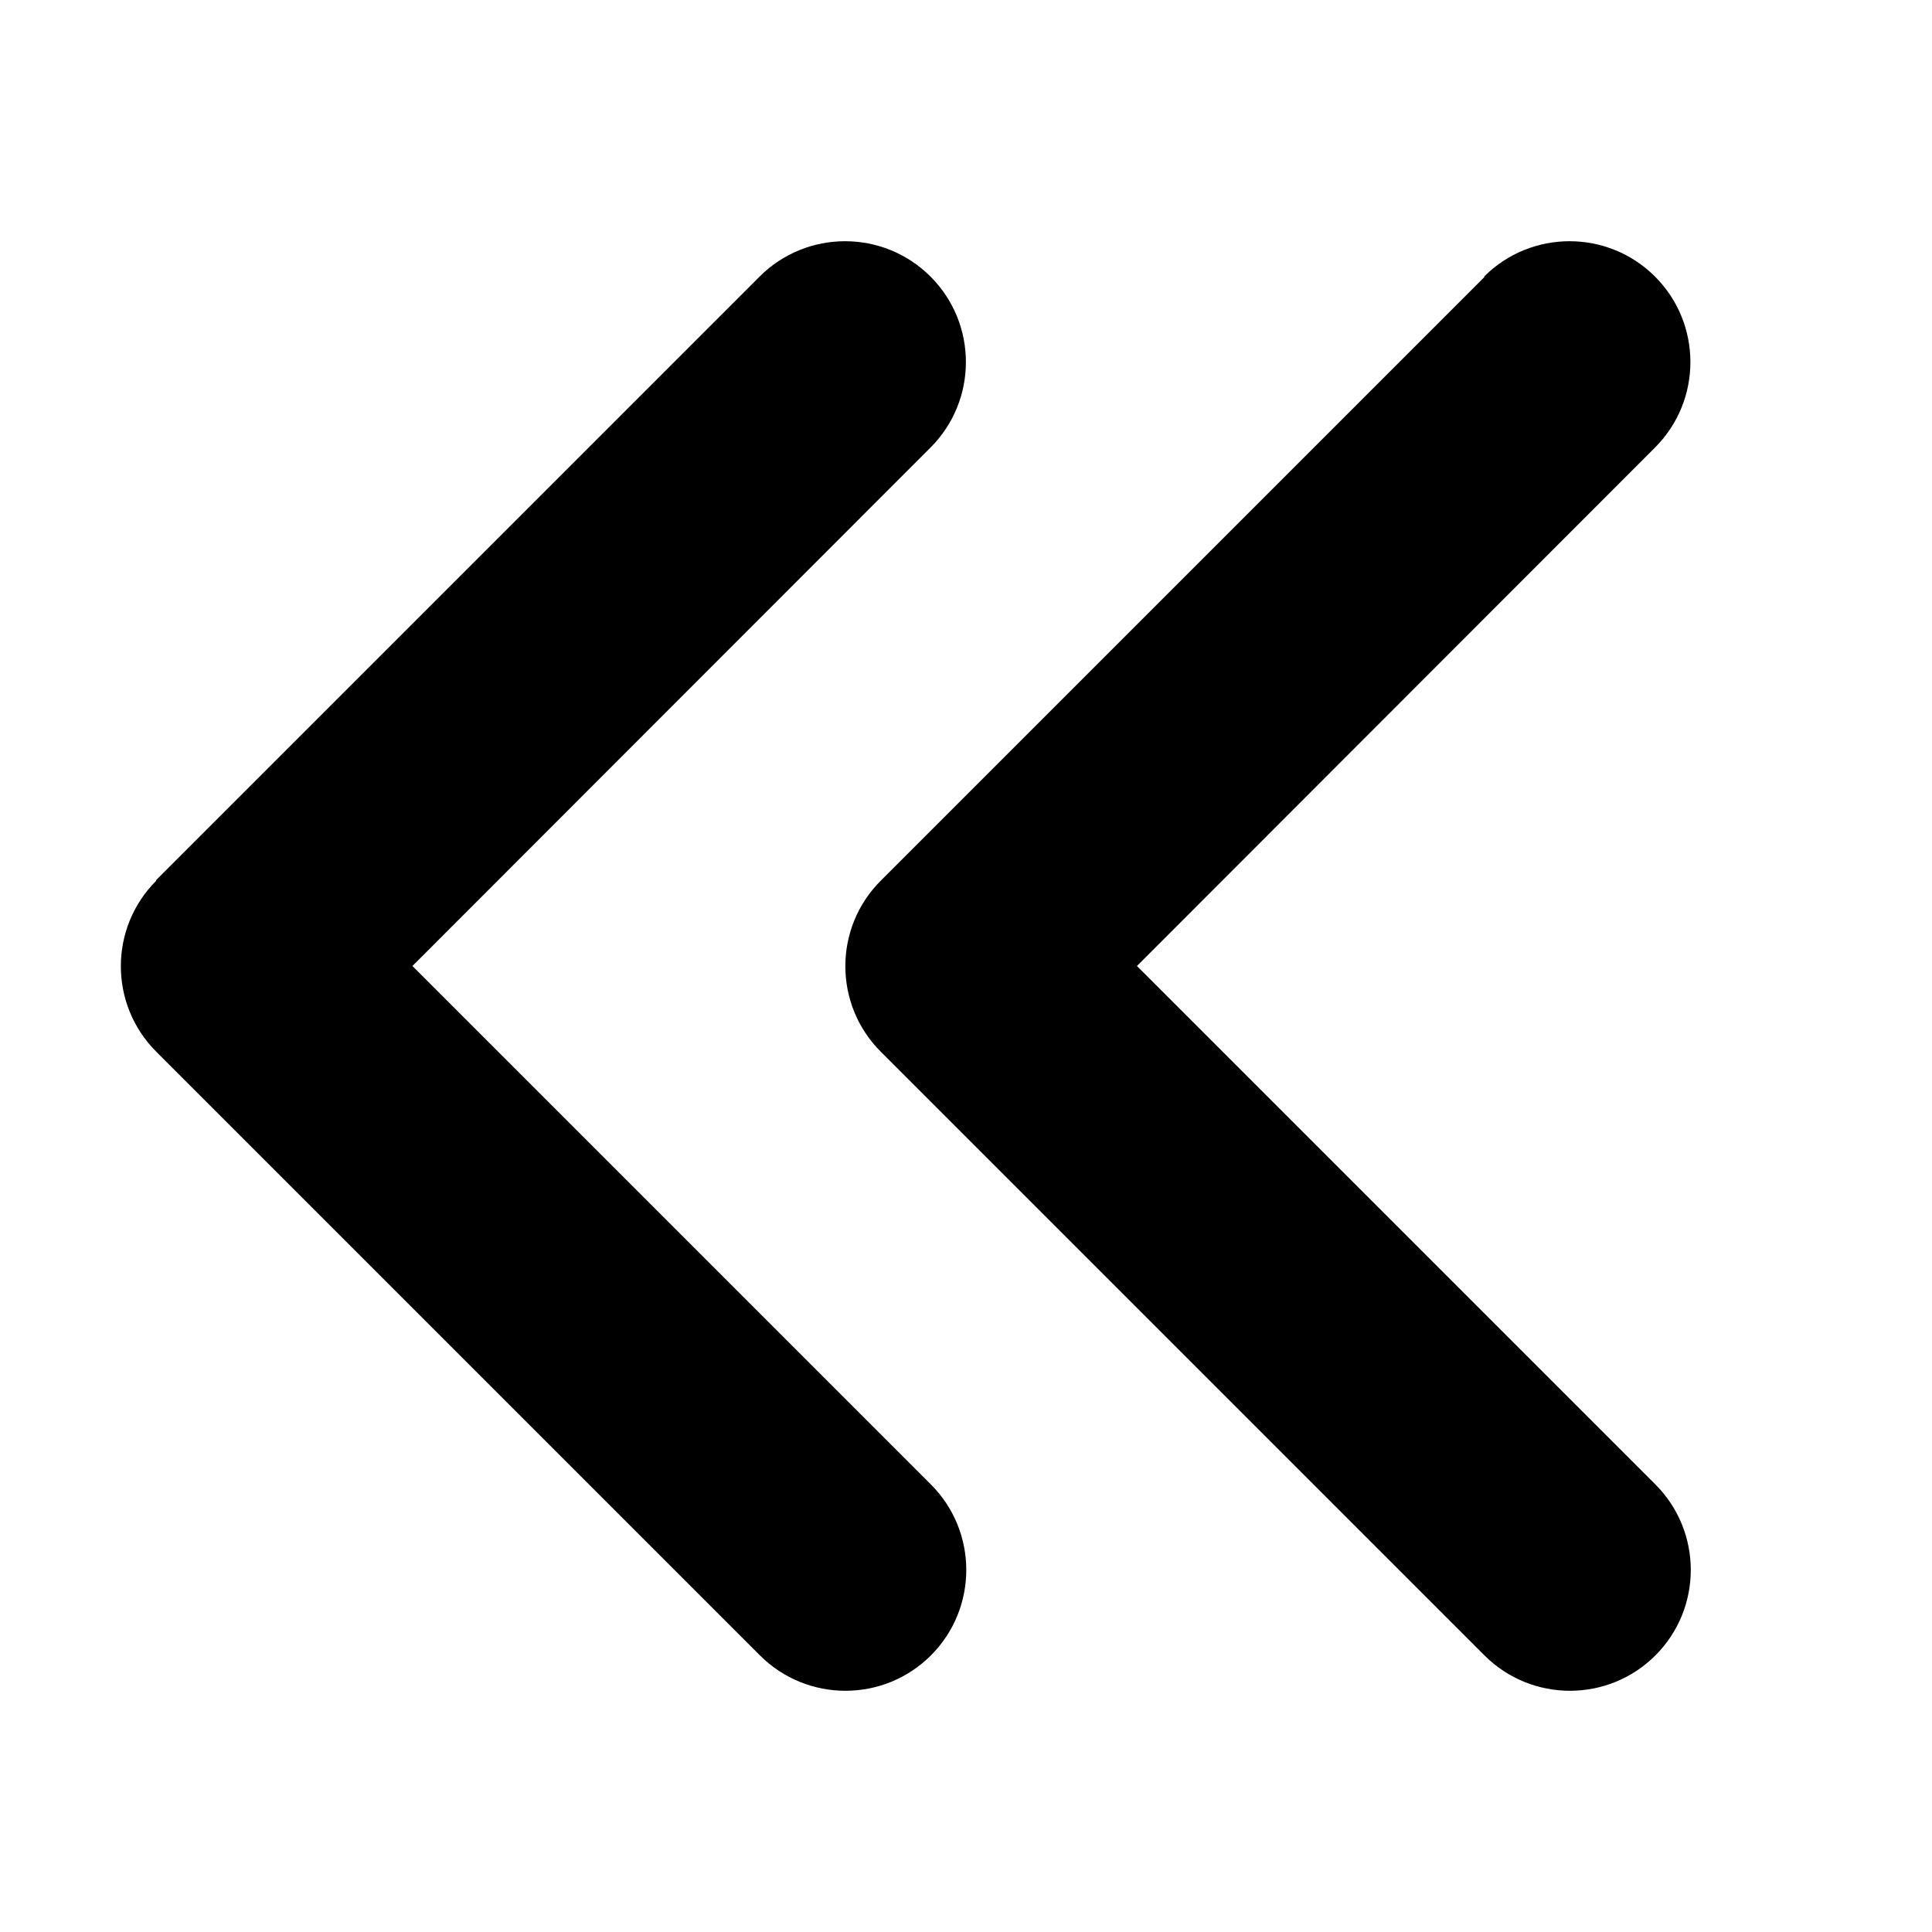
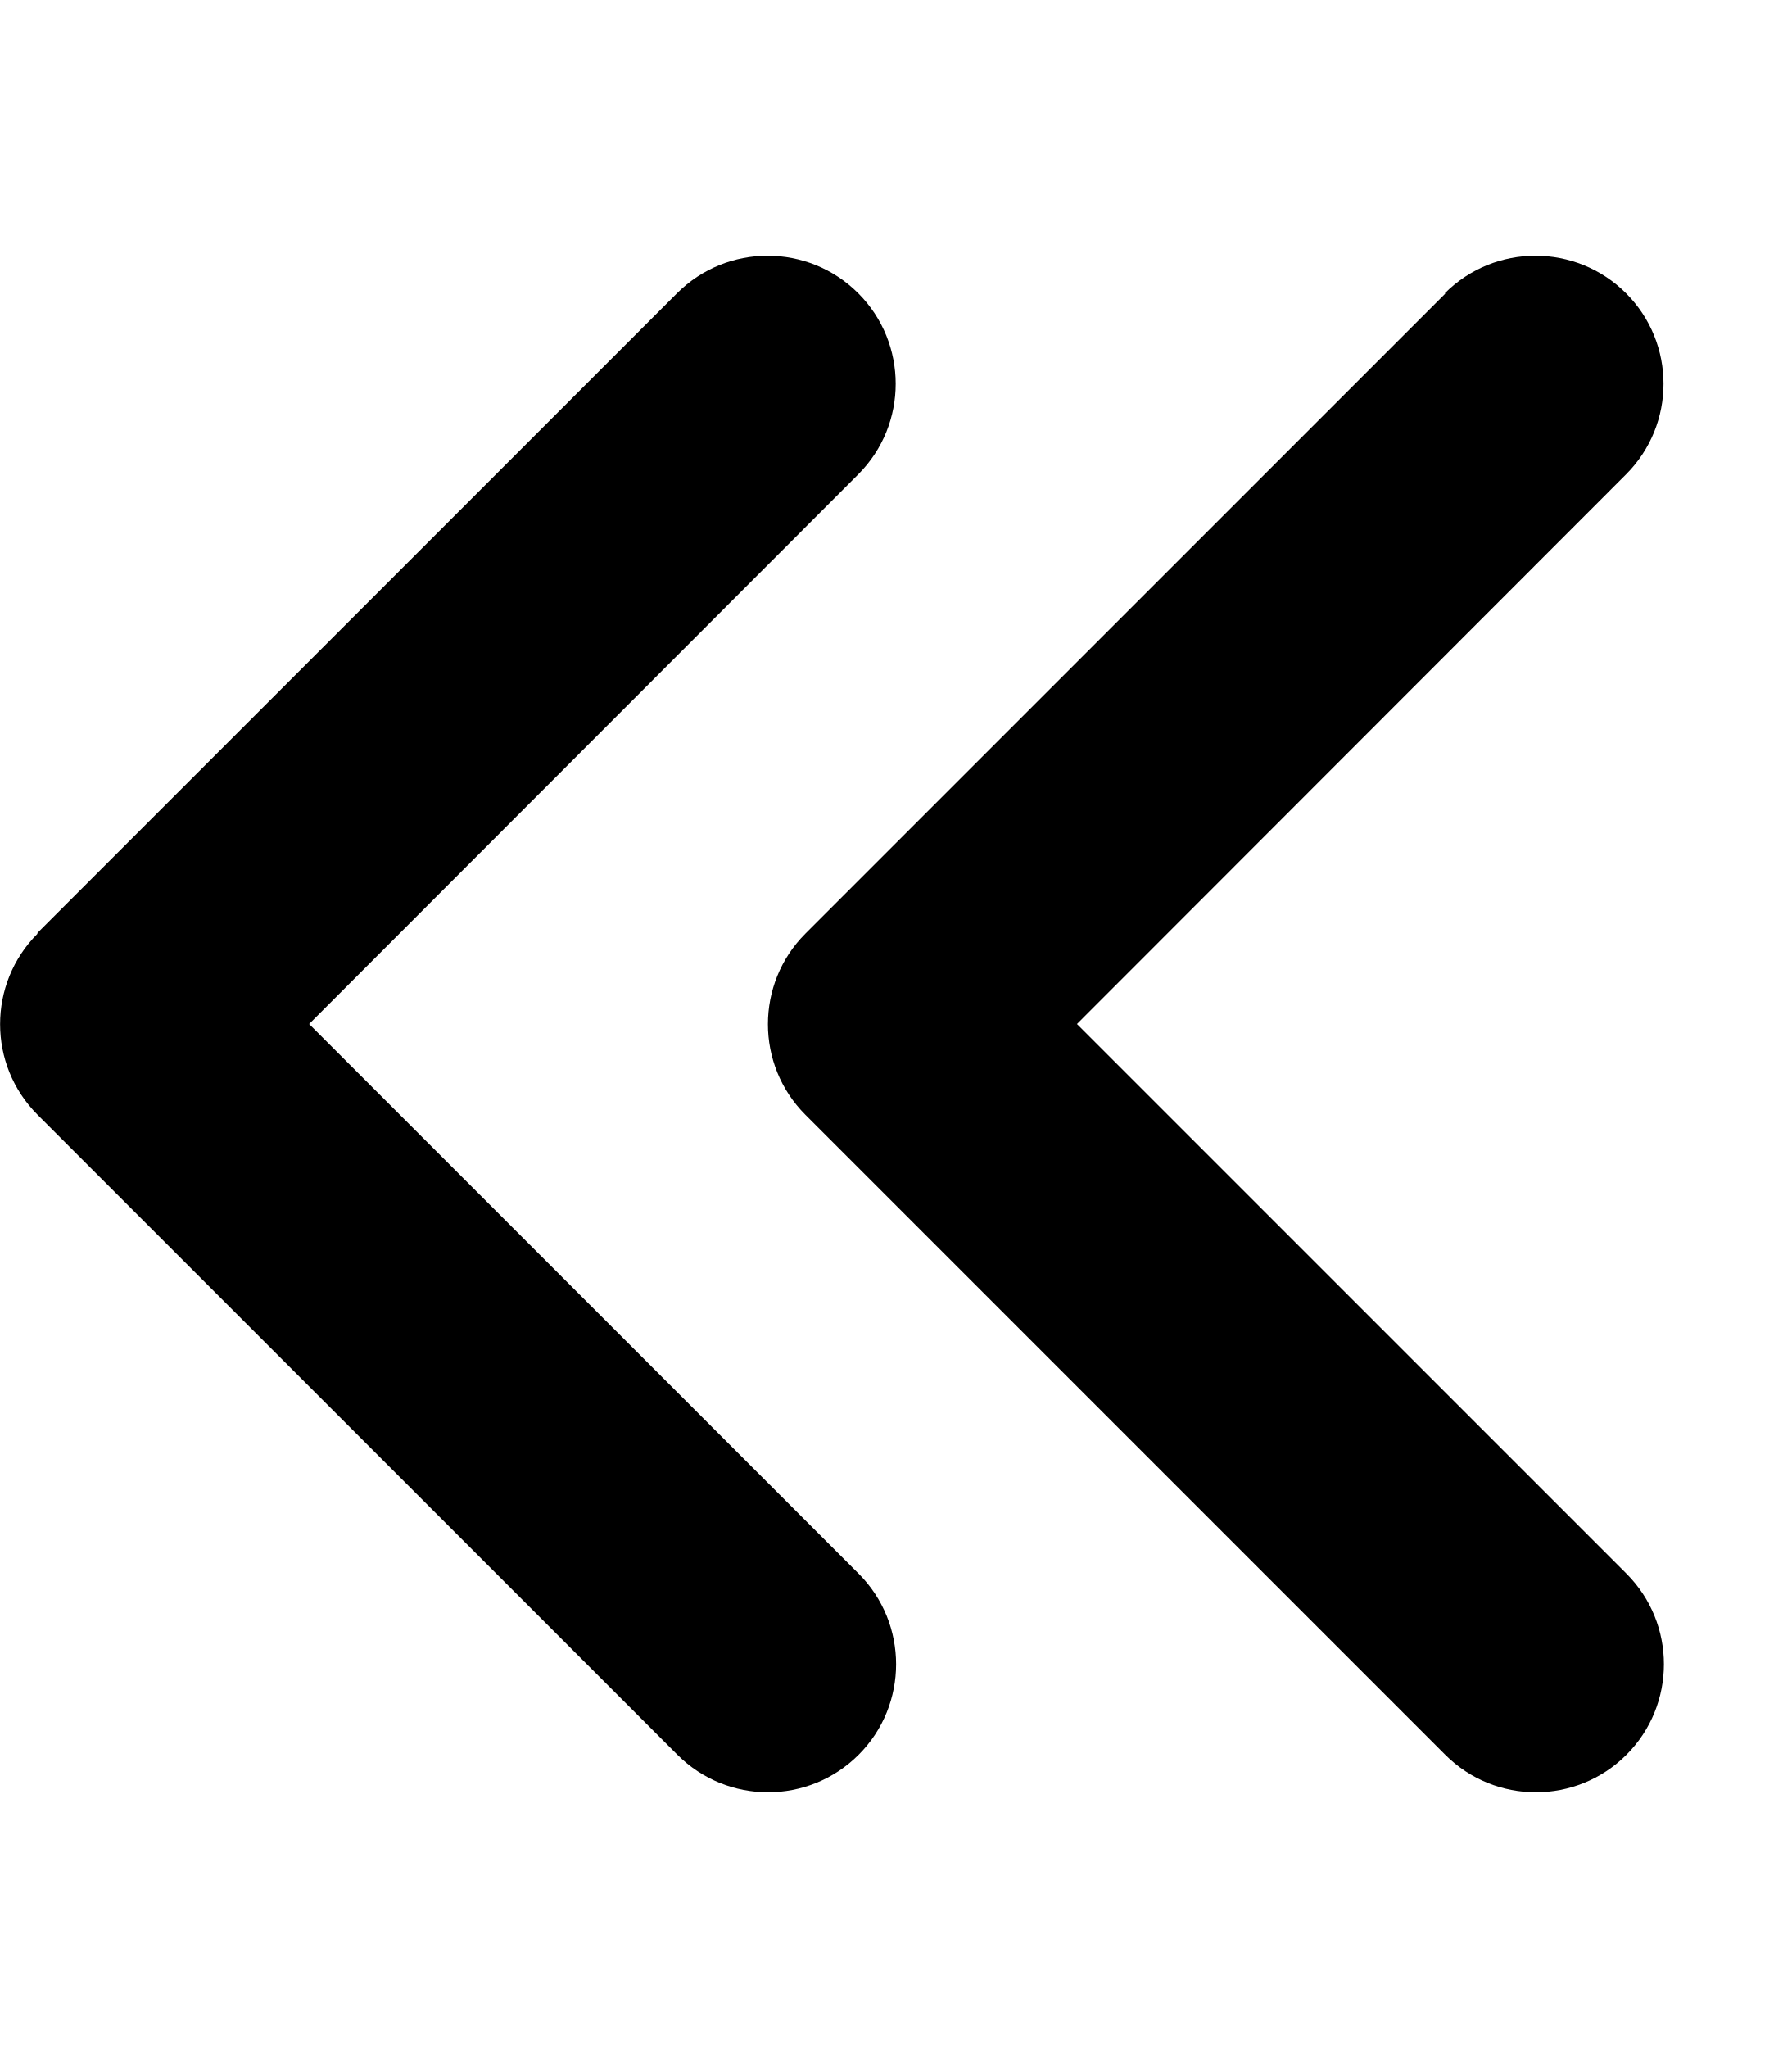
- <svg xmlns="http://www.w3.org/2000/svg" viewBox="0 0 512 512">
-   <path d="M41.4 233.4c-12.5 12.5-12.5 32.8 0 45.3l160 160c12.5 12.5 32.8 12.5 45.3 0s12.5-32.8 0-45.3L109.3 256 246.6 118.6c12.5-12.5 12.5-32.8 0-45.3s-32.8-12.5-45.3 0l-160 160zm352-160l-160 160c-12.5 12.5-12.5 32.8 0 45.3l160 160c12.5 12.5 32.8 12.5 45.3 0s12.5-32.8 0-45.3L301.3 256 438.6 118.6c12.5-12.5 12.5-32.8 0-45.3s-32.8-12.5-45.3 0z" />
+ <svg xmlns="http://www.w3.org/2000/svg" viewBox="0 0 448 512">
+   <path fill="currentColor" d="M9.4 233.4c-12.5 12.5-12.5 32.8 0 45.3l160 160c12.5 12.5 32.8 12.5 45.3 0s12.5-32.8 0-45.3L77.3 256 214.6 118.6c12.5-12.5 12.5-32.8 0-45.3s-32.8-12.5-45.3 0l-160 160zm352-160l-160 160c-12.5 12.5-12.5 32.8 0 45.3l160 160c12.5 12.5 32.8 12.5 45.3 0s12.5-32.8 0-45.3L269.3 256 406.6 118.6c12.5-12.5 12.5-32.8 0-45.3s-32.8-12.5-45.3 0z" />
</svg>
